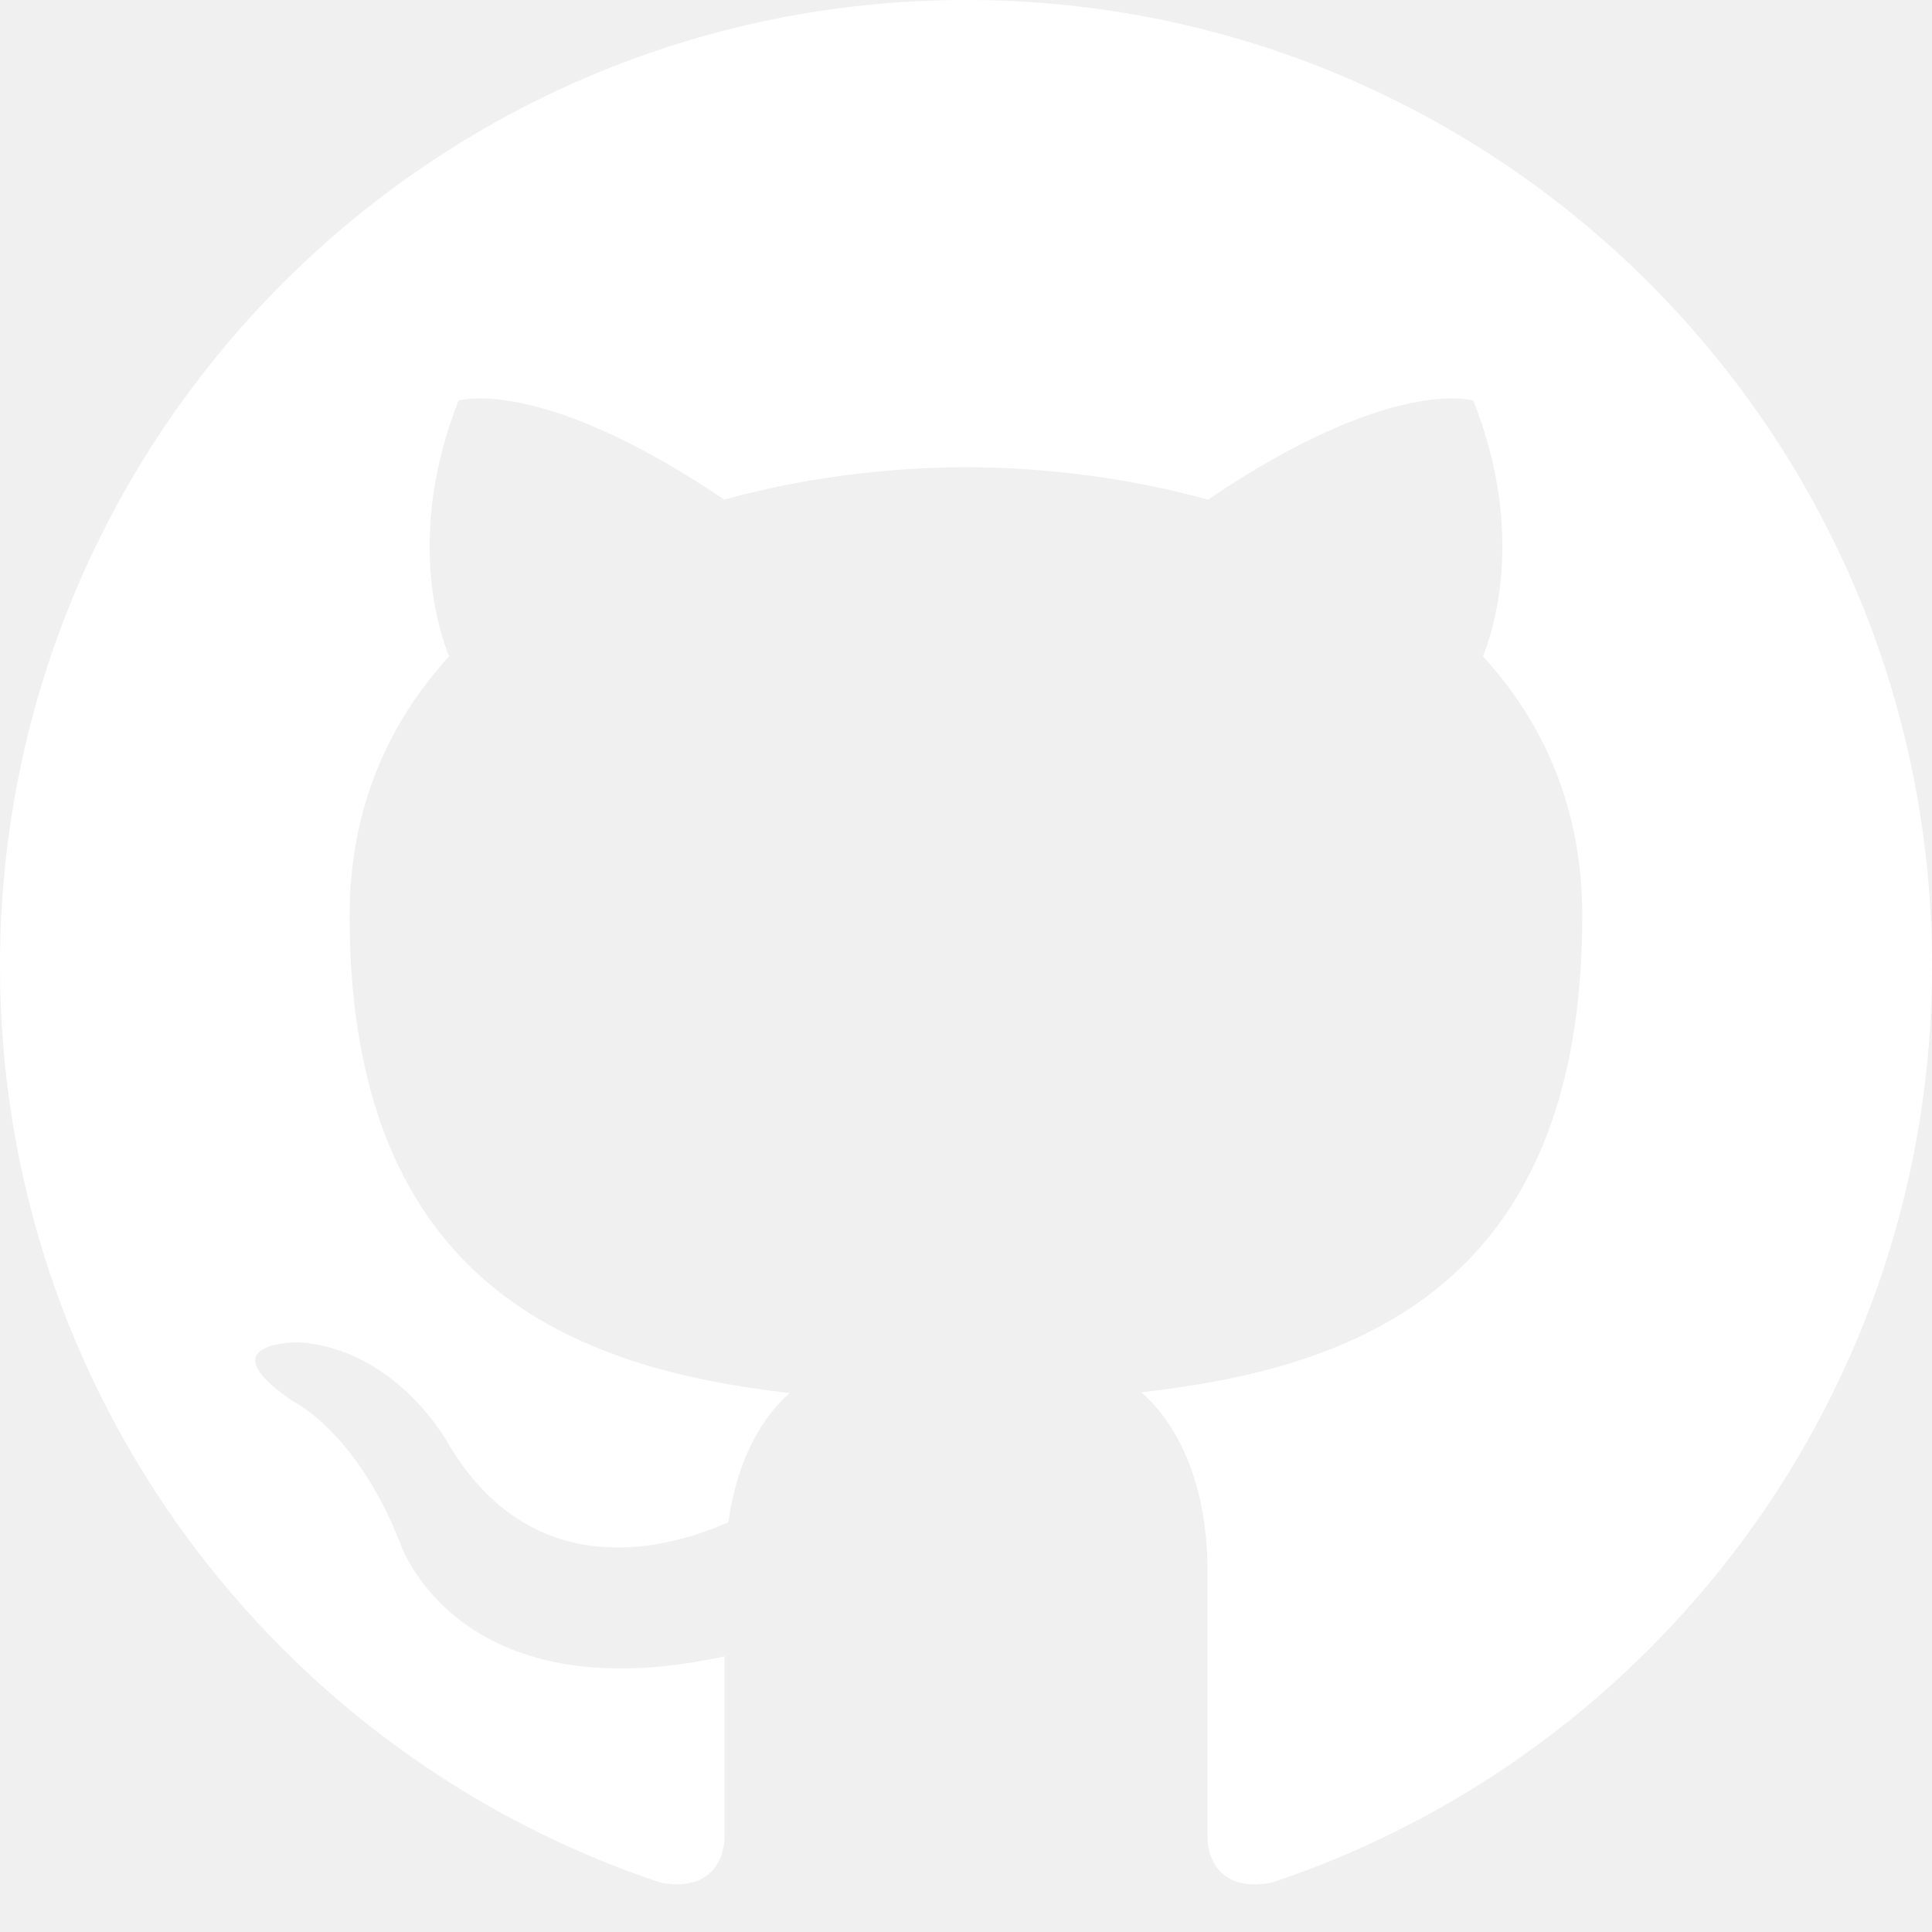
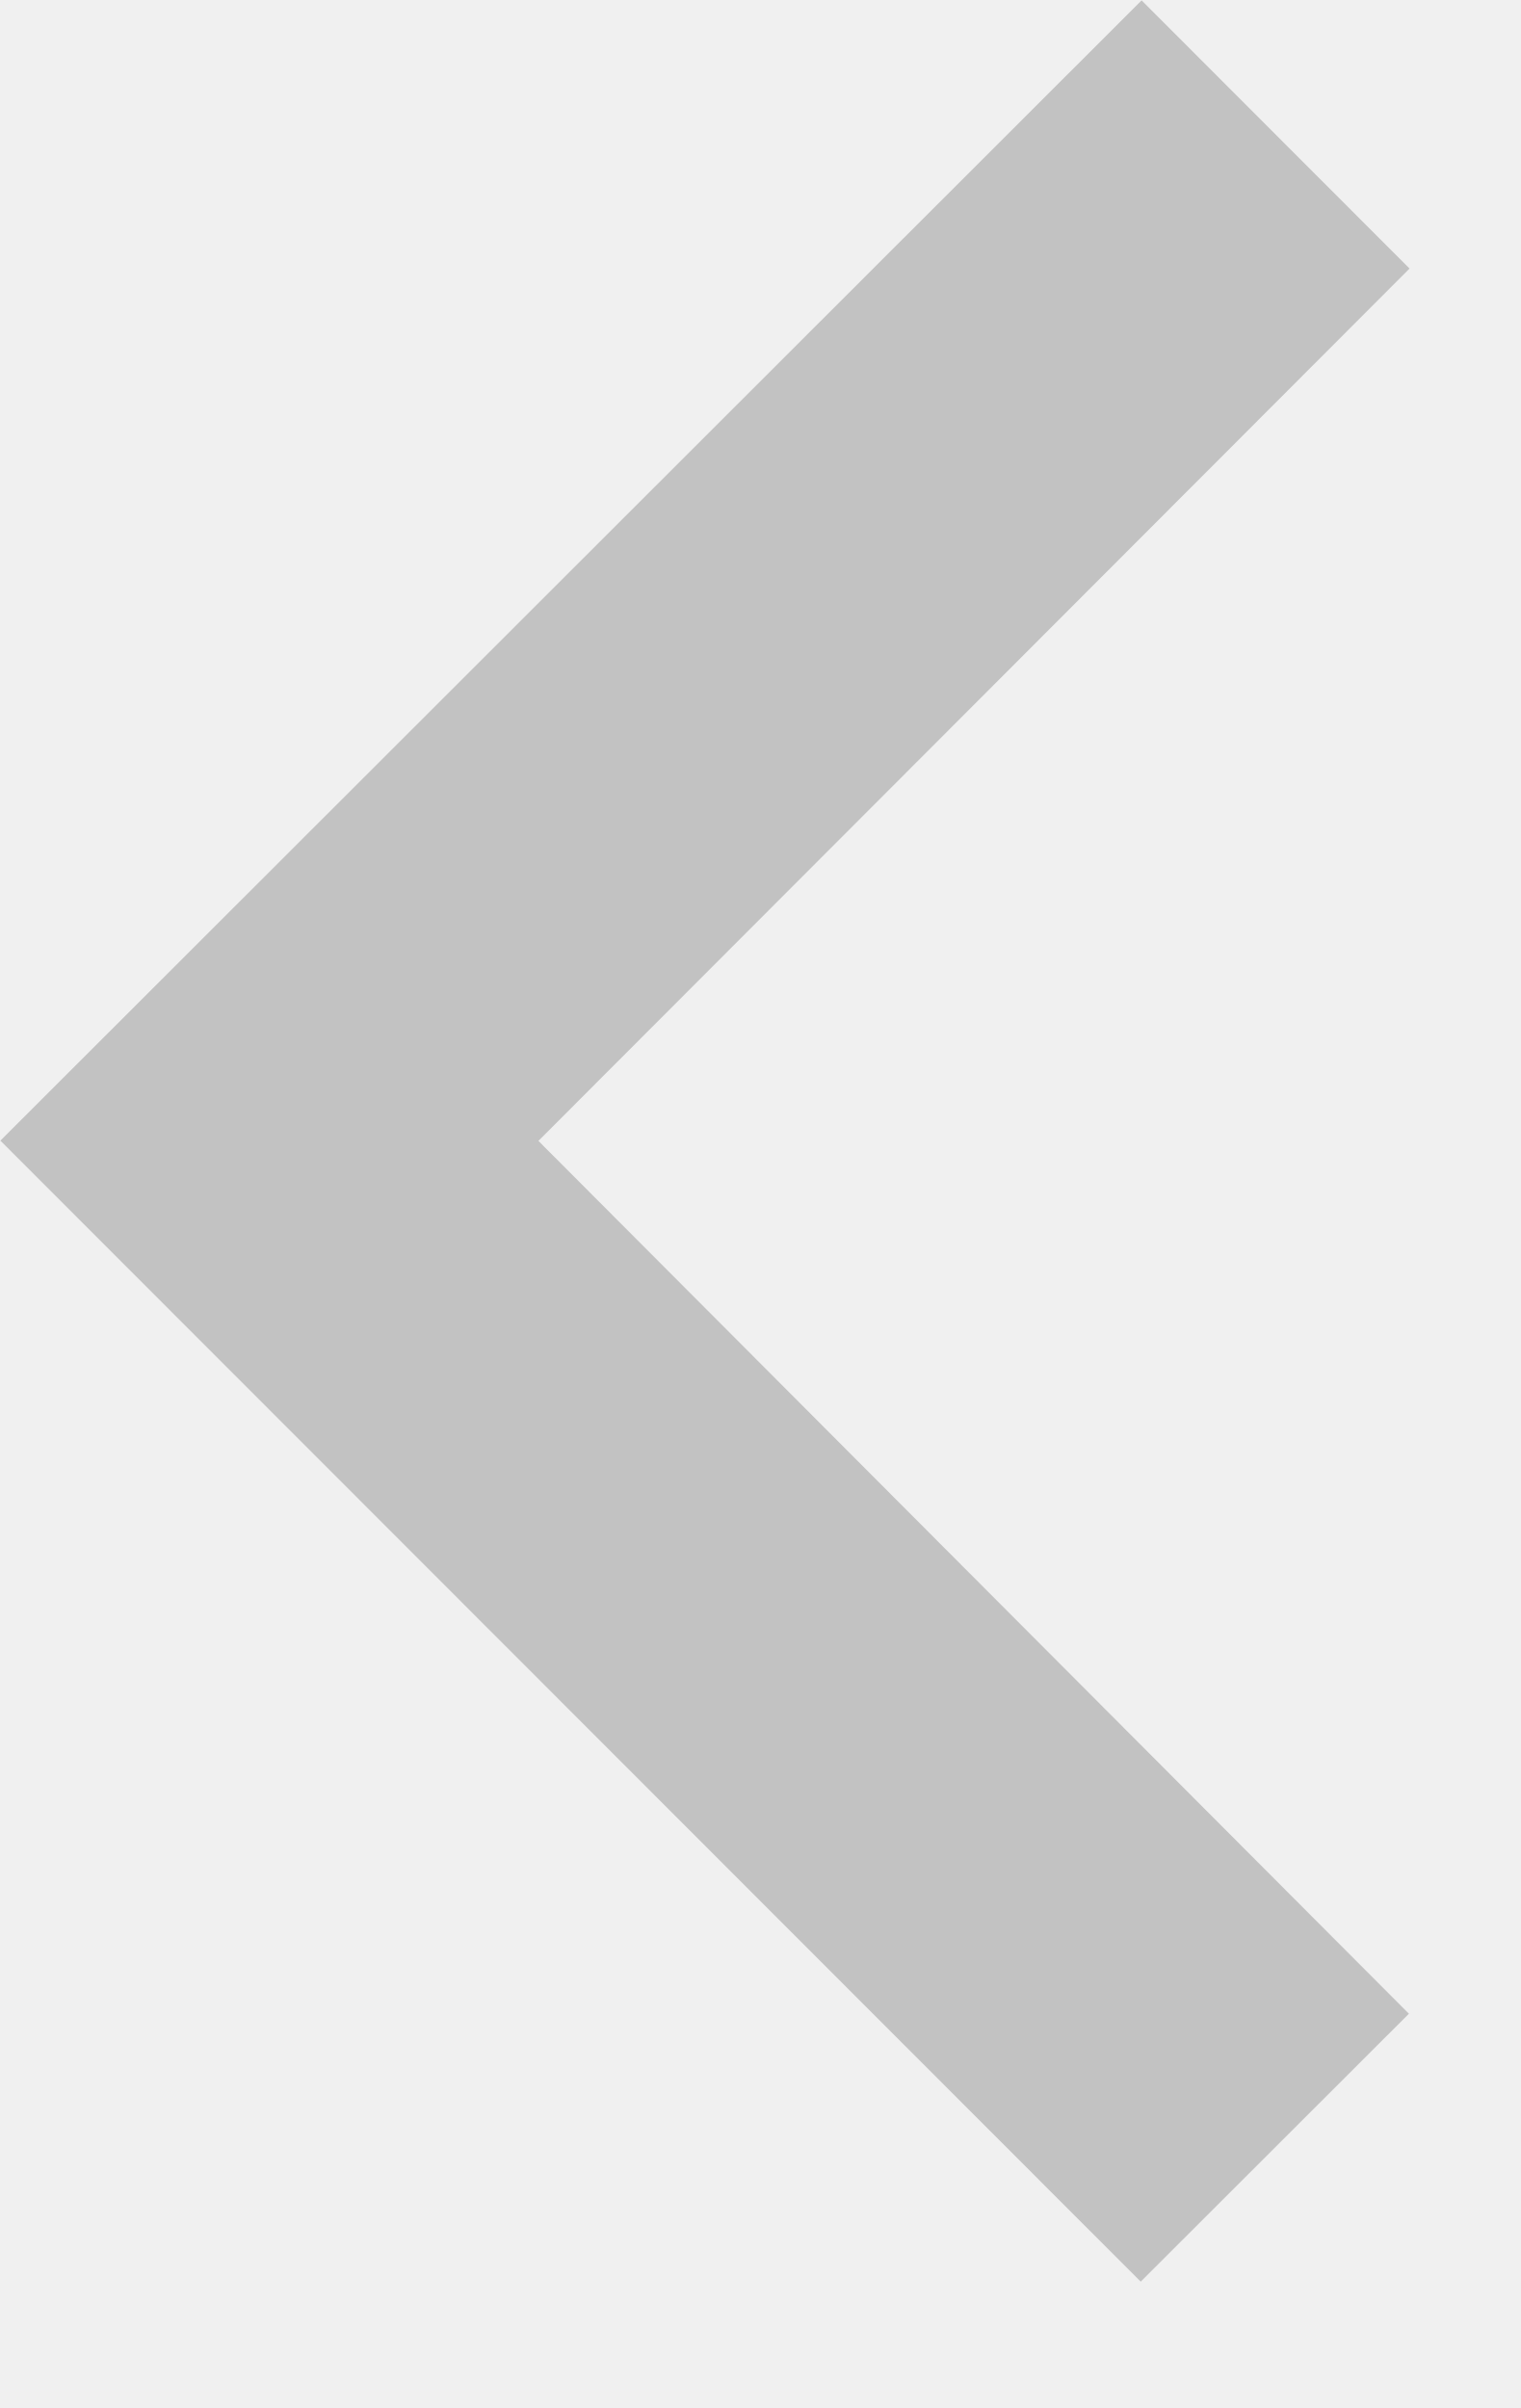
- <svg xmlns="http://www.w3.org/2000/svg" width="24" height="24" viewBox="0 0 24 24" fill="none">
-   <path d="M12 0C5.374 0 0 5.373 0 12C0 17.302 3.438 21.8 8.207 23.387C8.806 23.498 9 23.126 9 22.81V20.576C5.662 21.302 4.967 19.16 4.967 19.16C4.421 17.773 3.634 17.404 3.634 17.404C2.545 16.659 3.717 16.675 3.717 16.675C4.922 16.759 5.556 17.912 5.556 17.912C6.626 19.746 8.363 19.216 9.048 18.909C9.155 18.134 9.466 17.604 9.81 17.305C7.145 17 4.343 15.971 4.343 11.374C4.343 10.063 4.812 8.993 5.579 8.153C5.455 7.85 5.044 6.629 5.696 4.977C5.696 4.977 6.704 4.655 8.997 6.207C9.954 5.941 10.98 5.808 12 5.803C13.02 5.808 14.047 5.941 15.006 6.207C17.297 4.655 18.303 4.977 18.303 4.977C18.956 6.63 18.545 7.851 18.421 8.153C19.191 8.993 19.656 10.064 19.656 11.374C19.656 15.983 16.849 16.998 14.177 17.295C14.607 17.667 15 18.397 15 19.517V22.81C15 23.129 15.192 23.504 15.801 23.386C20.566 21.797 24 17.3 24 12C24 5.373 18.627 0 12 0Z" fill="white" />
+ <svg xmlns="http://www.w3.org/2000/svg" width="12" height="19" viewBox="0 0 12 19" fill="none">
+   <path d="M9 18.003L11.116 15.889L4.248 9.002L11.121 2.119L9.007 0.003L0.003 9L9 18.003Z" fill="#C2C2C2" />
</svg>
